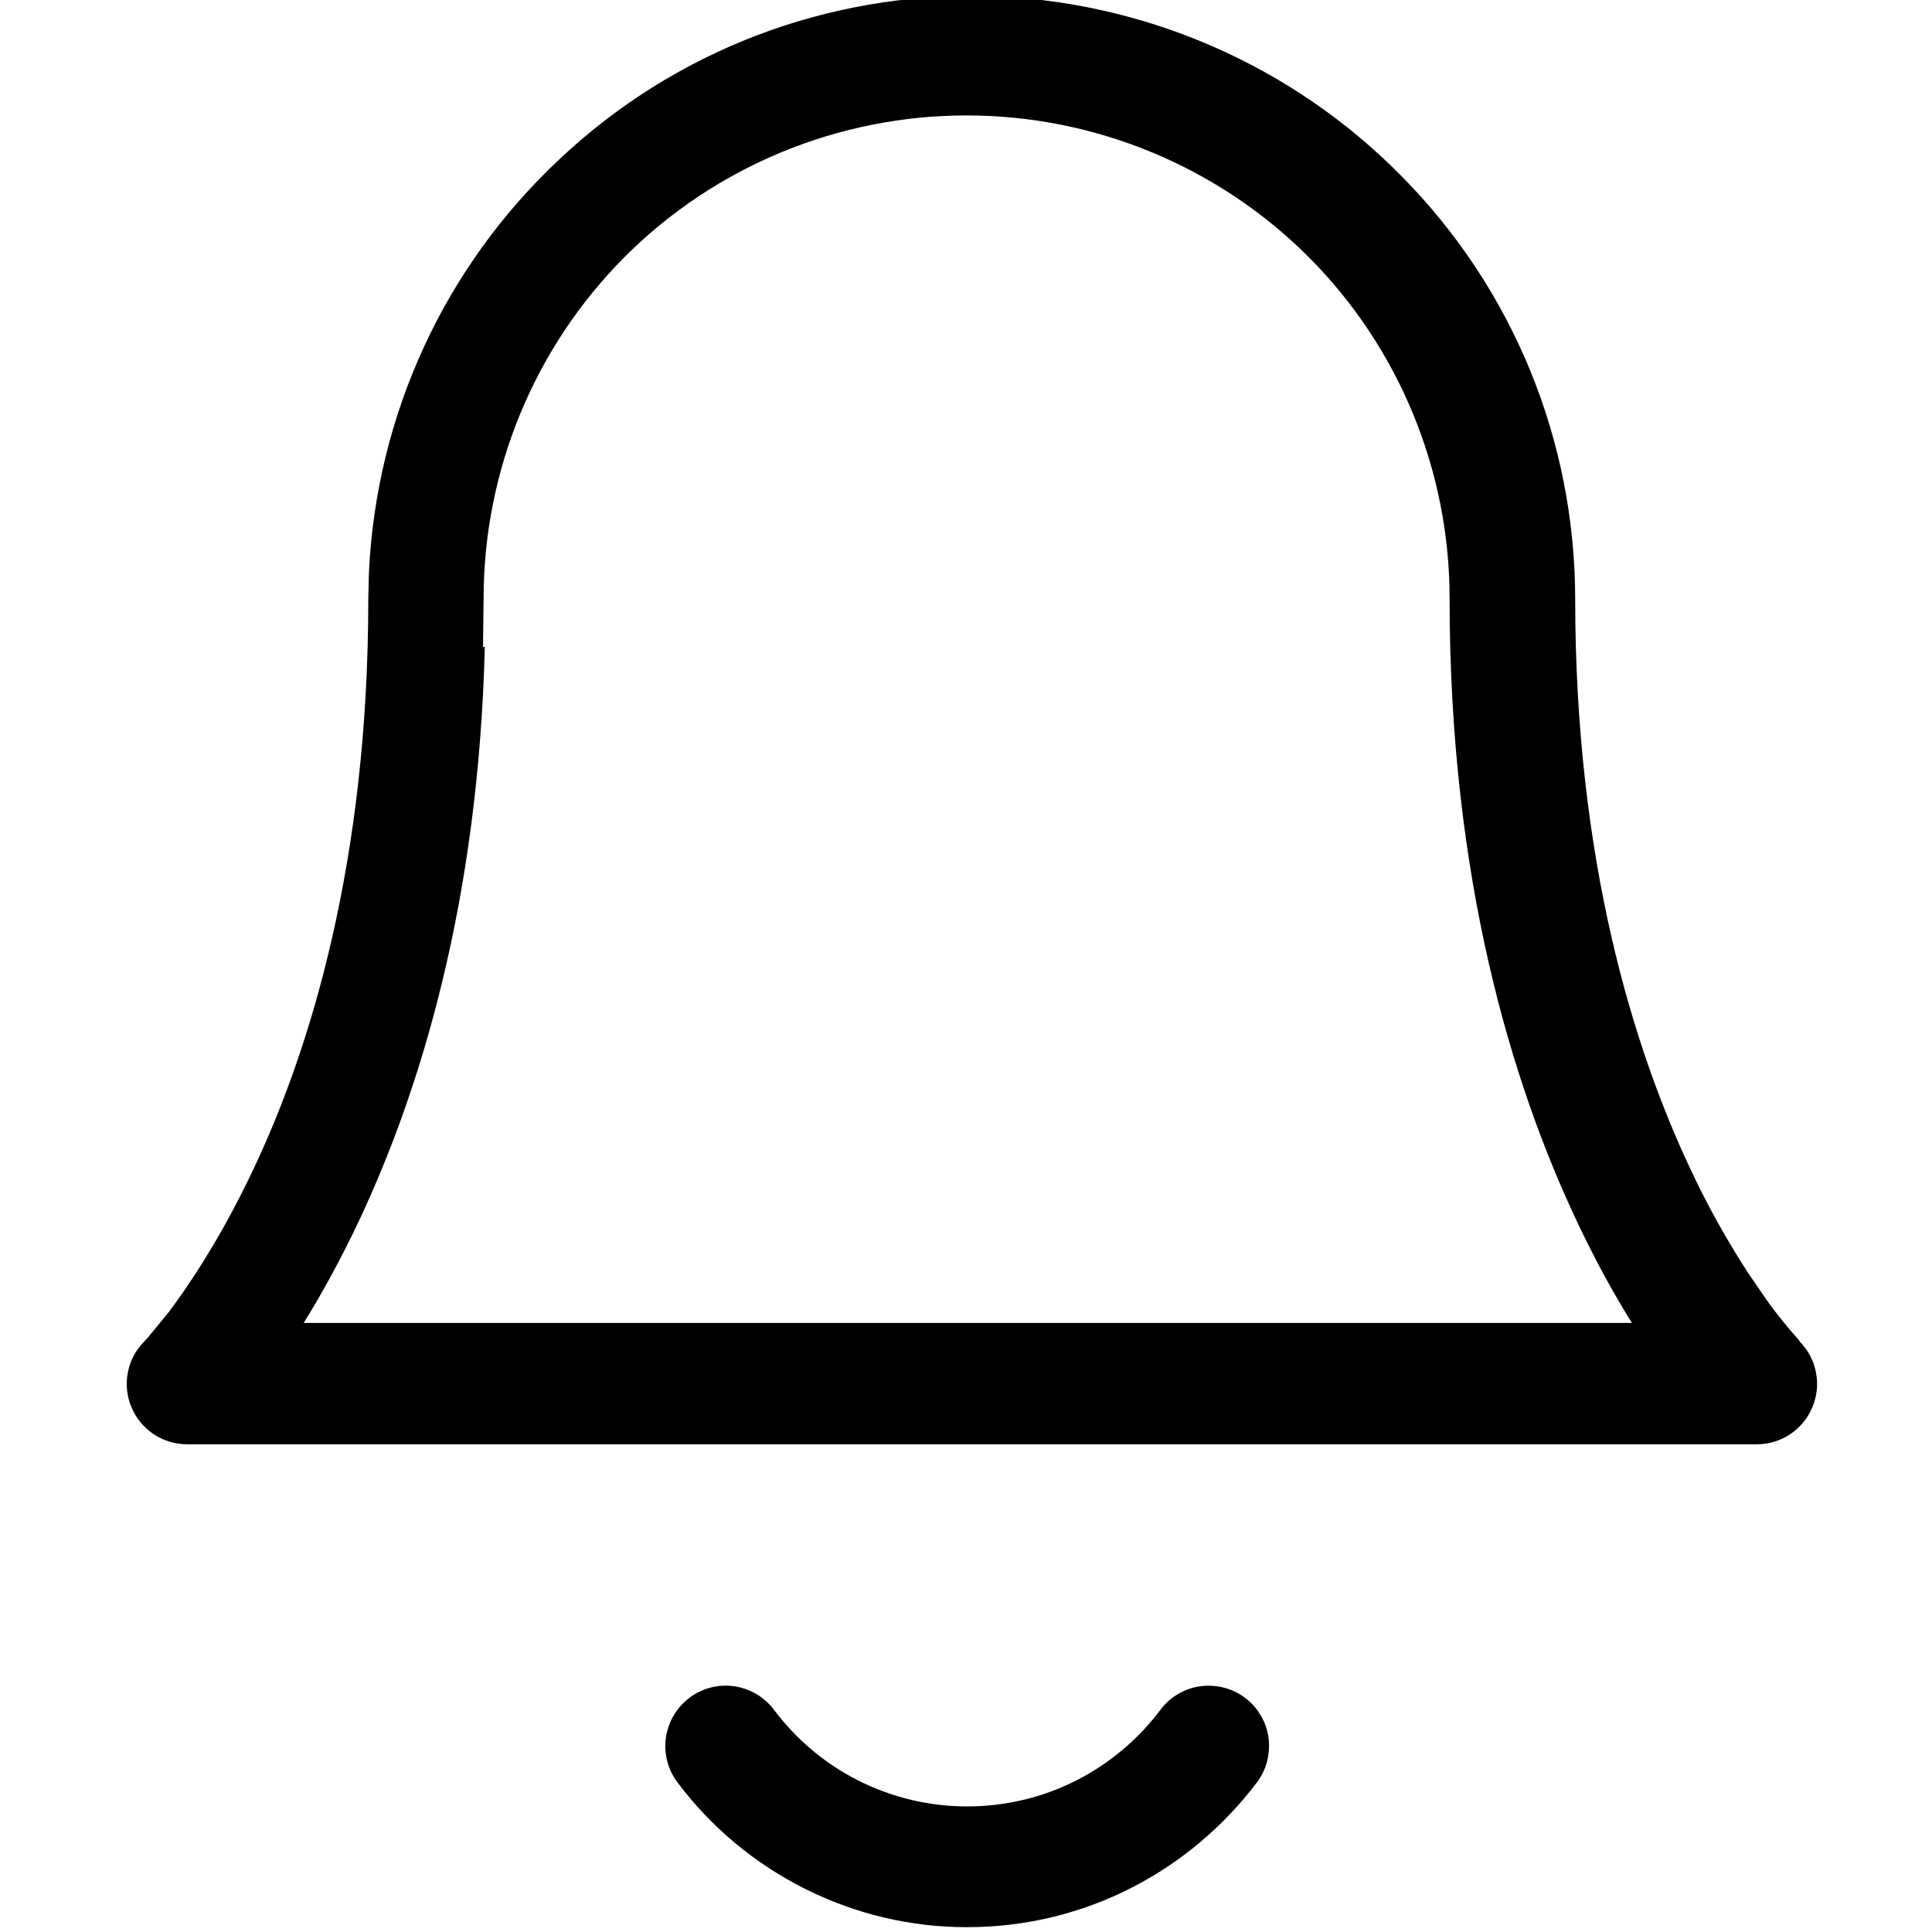
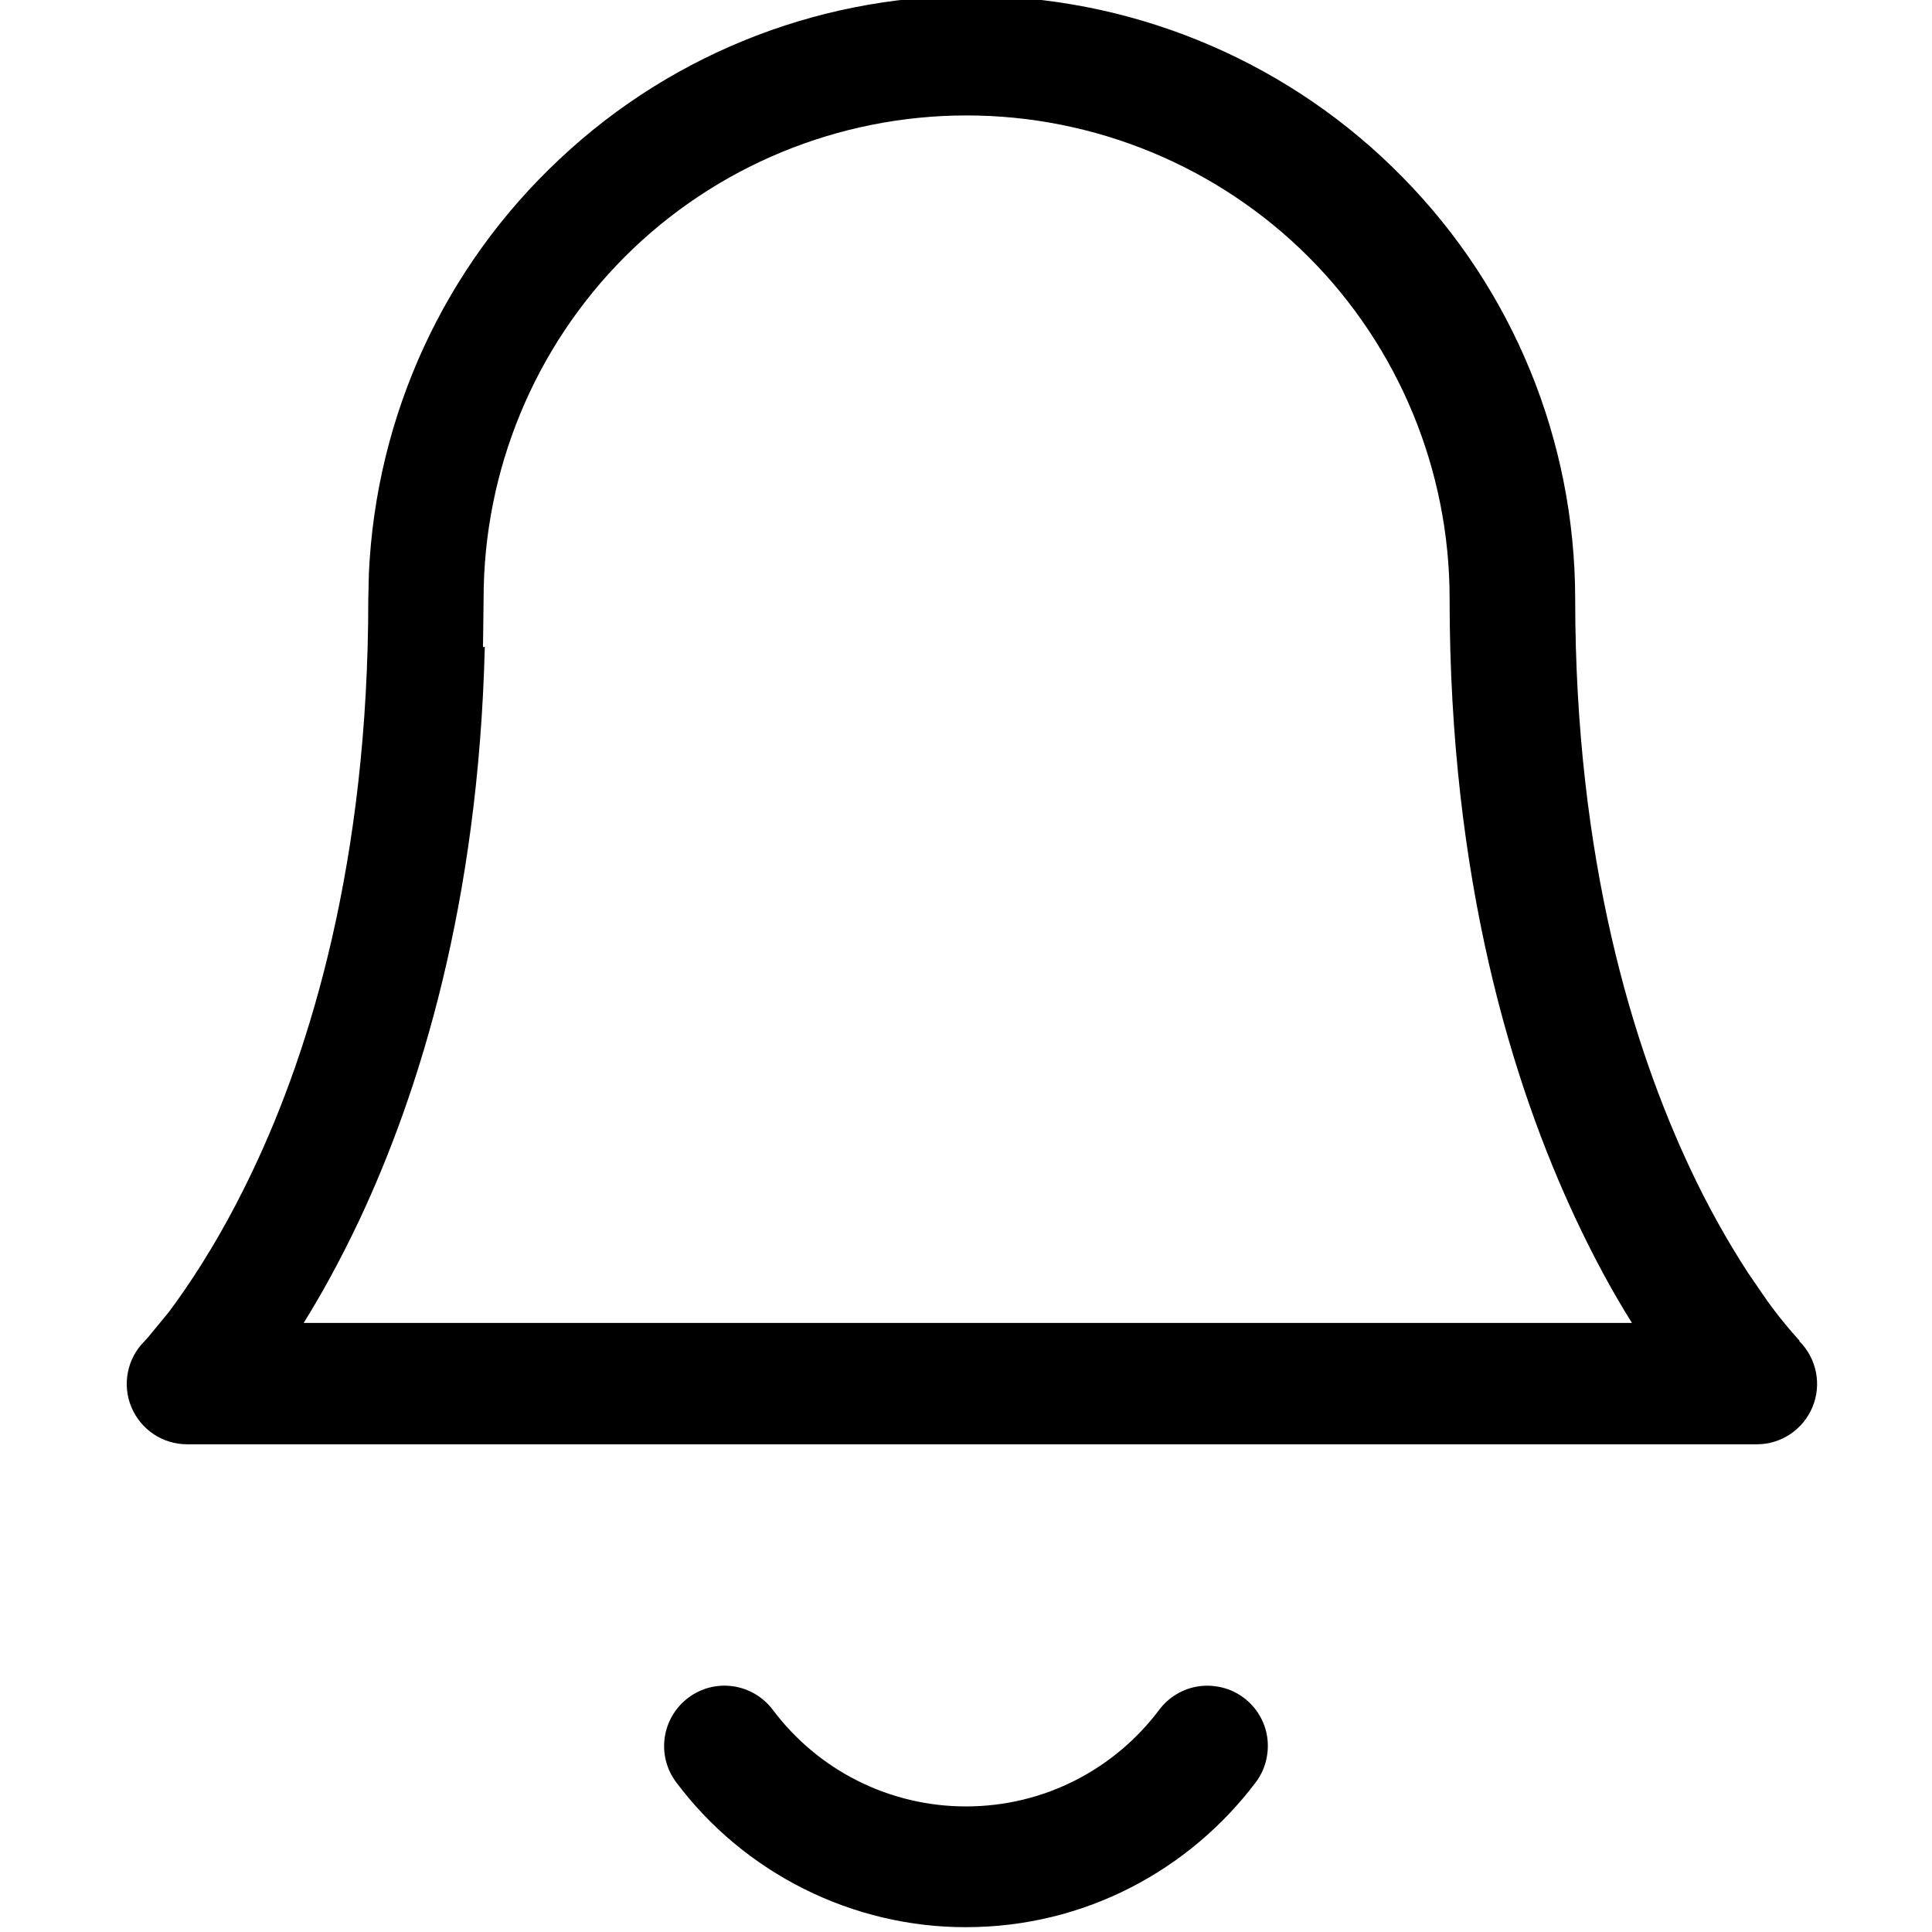
<svg xmlns="http://www.w3.org/2000/svg" fill="none" viewBox="0 0 16 16">
-   <path d="m14.9 11.1-0.062-0.07c-0.07-0.082-0.138-0.167-0.201-0.255l-0.16-0.233c-0.18-0.277-0.34-0.566-0.48-0.865-0.47-1-0.952-2.55-0.952-4.72-0.002-1.31-0.514-2.56-1.43-3.49-0.914-0.933-2.16-1.47-3.46-1.5-1.31-0.028-2.57 0.455-3.52 1.35-0.954 0.892-1.52 2.12-1.58 3.43l-5e-3 0.217c0 2.17-0.482 3.73-0.952 4.72-0.236 0.5-0.47 0.864-0.64 1.1l-0.06 0.082-0.171 0.208-0.032 0.035c-0.07 0.07-0.117 0.159-0.136 0.256-0.019 0.097-0.009 0.197 0.029 0.288s0.102 0.169 0.184 0.224c0.082 0.055 0.179 0.084 0.277 0.084h13c0.099 0 0.195-0.029 0.277-0.084 0.082-0.055 0.146-0.133 0.184-0.224 0.038-0.091 0.048-0.191 0.029-0.288-0.019-0.097-0.066-0.186-0.136-0.256zm-10.9-5.74 5e-3 -0.404c0-1.06 0.421-2.08 1.17-2.83 0.75-0.75 1.77-1.17 2.83-1.17 1.06 0 2.08 0.421 2.83 1.17 0.75 0.75 1.17 1.77 1.17 2.83 0 2.33 0.518 4.02 1.05 5.15 0.157 0.334 0.314 0.617 0.46 0.85h-11c0.145-0.233 0.302-0.516 0.46-0.85 0.498-1.06 0.987-2.62 1.04-4.75zm6.41 9.4c0.039-0.052 0.068-0.112 0.084-0.176 0.016-0.064 0.02-0.13 0.011-0.195s-0.031-0.128-0.065-0.184c-0.033-0.057-0.078-0.106-0.13-0.145s-0.112-0.068-0.176-0.084-0.13-0.02-0.195-0.011c-0.065 0.009-0.128 0.031-0.184 0.065-0.057 0.033-0.106 0.078-0.145 0.13-0.366 0.487-0.946 0.8-1.6 0.8-0.311 3e-4 -0.617-0.072-0.895-0.211s-0.519-0.341-0.705-0.589c-0.08-0.106-0.198-0.176-0.329-0.195-0.131-0.019-0.265 0.015-0.371 0.095-0.106 0.08-0.176 0.198-0.195 0.329-0.019 0.131 0.015 0.265 0.095 0.371 0.279 0.373 0.642 0.675 1.06 0.884s0.876 0.317 1.34 0.316c0.982 0 1.85-0.472 2.4-1.2z" fill="#000" />
+   <path d="m14.9 11.1-0.062-0.07c-0.07-0.082-0.138-0.167-0.201-0.255l-0.16-0.233c-0.18-0.277-0.34-0.566-0.48-0.865-0.47-1-0.952-2.55-0.952-4.72-0.002-1.31-0.514-2.56-1.43-3.49-0.914-0.933-2.16-1.47-3.46-1.5s-2.57 0.455-3.52 1.35c-0.954 0.892-1.52 2.12-1.58 3.43l-5e-3 0.217c0 2.17-0.482 3.73-0.952 4.72-0.236 0.5-0.47 0.864-0.64 1.1l-0.06 0.082-0.171 0.208-0.032 0.035c-0.07 0.07-0.117 0.159-0.136 0.256-0.019 0.097-0.009 0.197 0.029 0.288s0.102 0.169 0.184 0.224c0.082 0.055 0.179 0.084 0.277 0.084h13c0.099 0 0.195-0.029 0.277-0.084 0.082-0.055 0.146-0.133 0.184-0.224 0.038-0.091 0.048-0.191 0.029-0.288-0.019-0.097-0.066-0.186-0.136-0.256zm-10.9-5.74 5e-3 -0.404c0-1.06 0.421-2.08 1.17-2.83 0.75-0.75 1.77-1.17 2.83-1.17 1.06 0 2.08 0.421 2.83 1.17 0.75 0.75 1.17 1.77 1.17 2.83 0 2.33 0.518 4.02 1.05 5.15 0.157 0.334 0.314 0.617 0.46 0.85h-11c0.145-0.233 0.302-0.516 0.46-0.85 0.498-1.06 0.987-2.62 1.04-4.75zm6.4 9.4c0.039-0.052 0.068-0.112 0.084-0.176s0.02-0.13 0.011-0.195-0.031-0.128-0.065-0.184c-0.033-0.057-0.078-0.106-0.13-0.145s-0.112-0.068-0.176-0.084-0.13-0.02-0.195-0.011c-0.065 0.009-0.128 0.031-0.184 0.065-0.057 0.033-0.106 0.078-0.145 0.13-0.366 0.487-0.946 0.8-1.6 0.8-0.311 3e-4 -0.617-0.072-0.895-0.211s-0.519-0.341-0.705-0.589c-0.08-0.106-0.198-0.176-0.329-0.195-0.131-0.019-0.265 0.015-0.371 0.095-0.106 0.08-0.176 0.198-0.195 0.329-0.019 0.131 0.015 0.265 0.095 0.371 0.279 0.373 0.642 0.675 1.06 0.884 0.417 0.208 0.876 0.317 1.34 0.316 0.982 0 1.85-0.472 2.4-1.2z" fill="#000" />
</svg>
